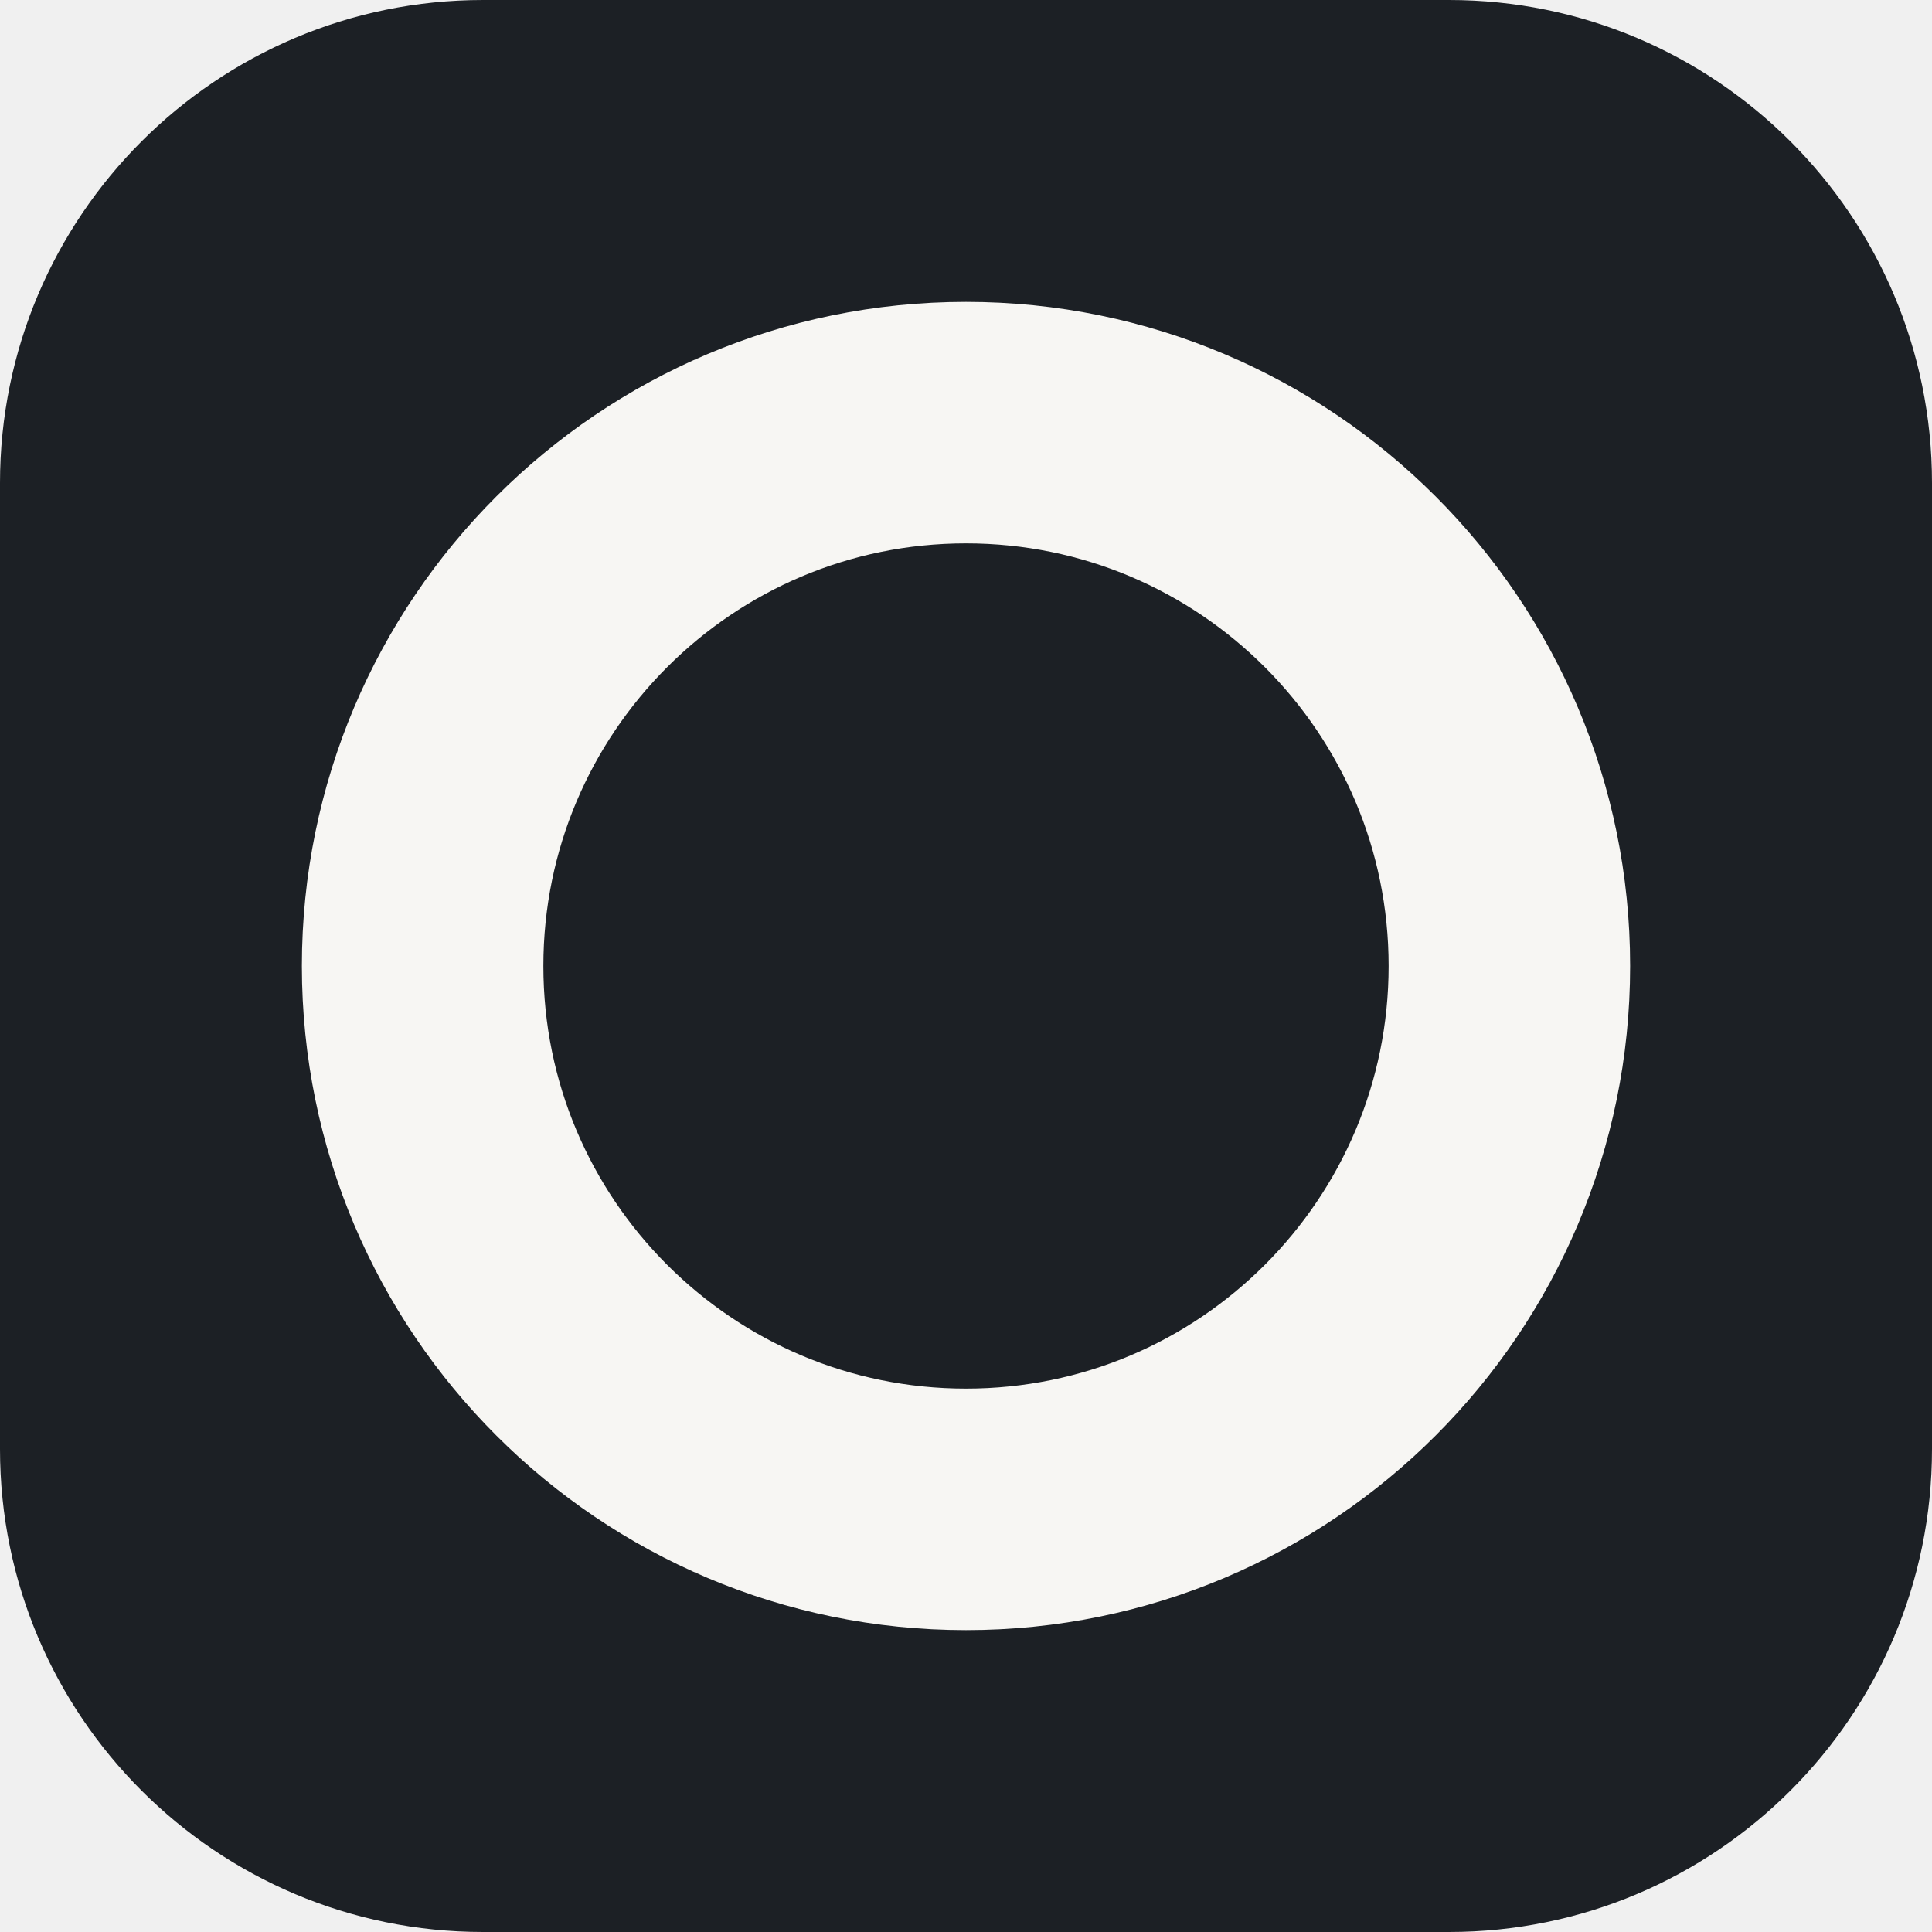
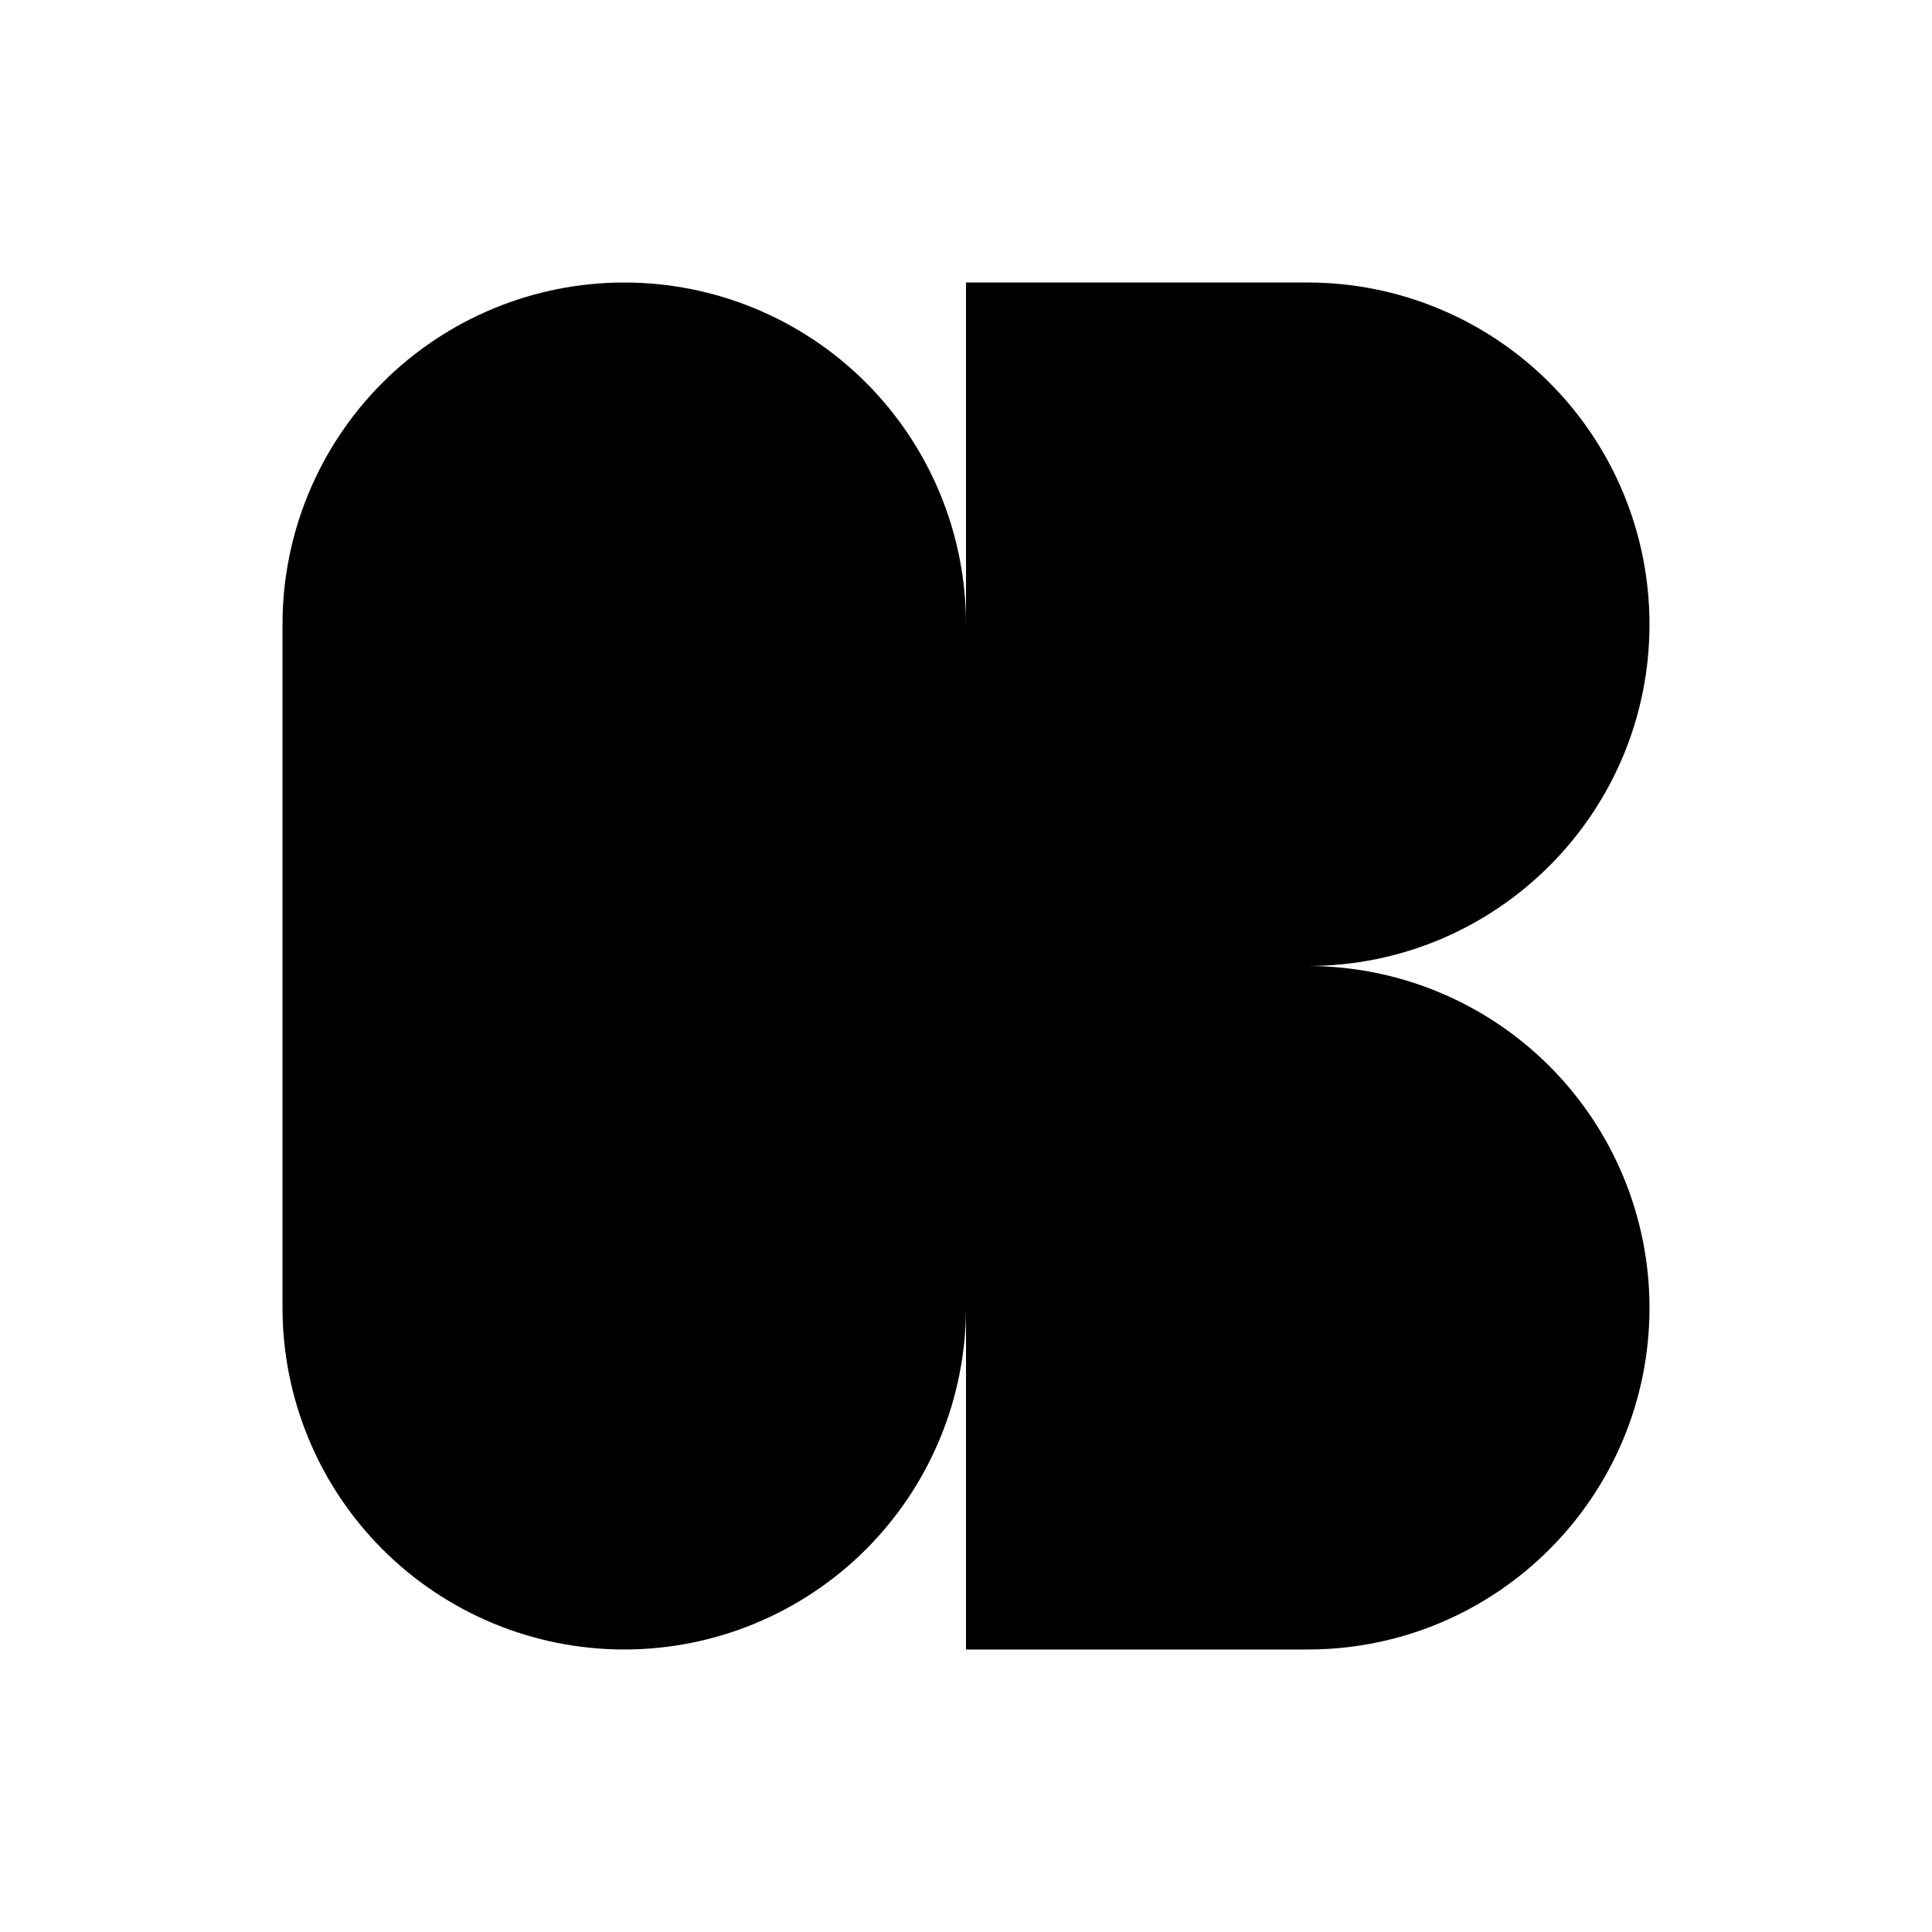
- <svg xmlns="http://www.w3.org/2000/svg" viewBox="0 0 32 32">
-   <rect width="32" height="32" rx="8" fill="#1c2025" />
-   <circle cx="16" cy="16" r="9" fill="none" stroke="#f7f6f3" stroke-width="4" />
+ <svg xmlns="http://www.w3.org/2000/svg" viewBox="-3 -3 106 106">
+   <rect x="-3" y="-3" width="106" height="106" fill="#fff" />
+   <path fill="#000" d="M31.25 12.5 C36.223 12.5 40.993 14.476 44.509 17.991 C48.024 21.507 50 26.277 50 31.25 L50 68.75 C50 73.723 48.024 78.493 44.509 82.009 C40.993 85.524 36.223 87.5 31.25 87.5 L31.25 87.5 C26.277 87.5 21.507 85.524 17.991 82.009 C14.476 78.493 12.5 73.723 12.5 68.75 L12.5 31.25 C12.5 26.277 14.476 21.507 17.991 17.991 C21.507 14.476 26.277 12.5 31.25 12.5 L31.25 12.5 Z M68.75 12.5 C73.722 12.5 78.492 14.476 82.008 17.991 C85.525 21.508 87.5 26.277 87.5 31.25 L87.5 31.25 C87.5 41.605 79.105 50 68.75 50 C59.375 50 50 50 50 50 L50 12.5 L68.75 12.5 Z M68.75 50 C73.722 50 78.492 51.975 82.008 55.492 C85.525 59.008 87.5 63.778 87.5 68.75 L87.5 68.75 C87.5 79.105 79.105 87.5 68.75 87.5 C59.375 87.5 50 87.5 50 87.5 L50 50 L68.75 50 Z" />
</svg>
